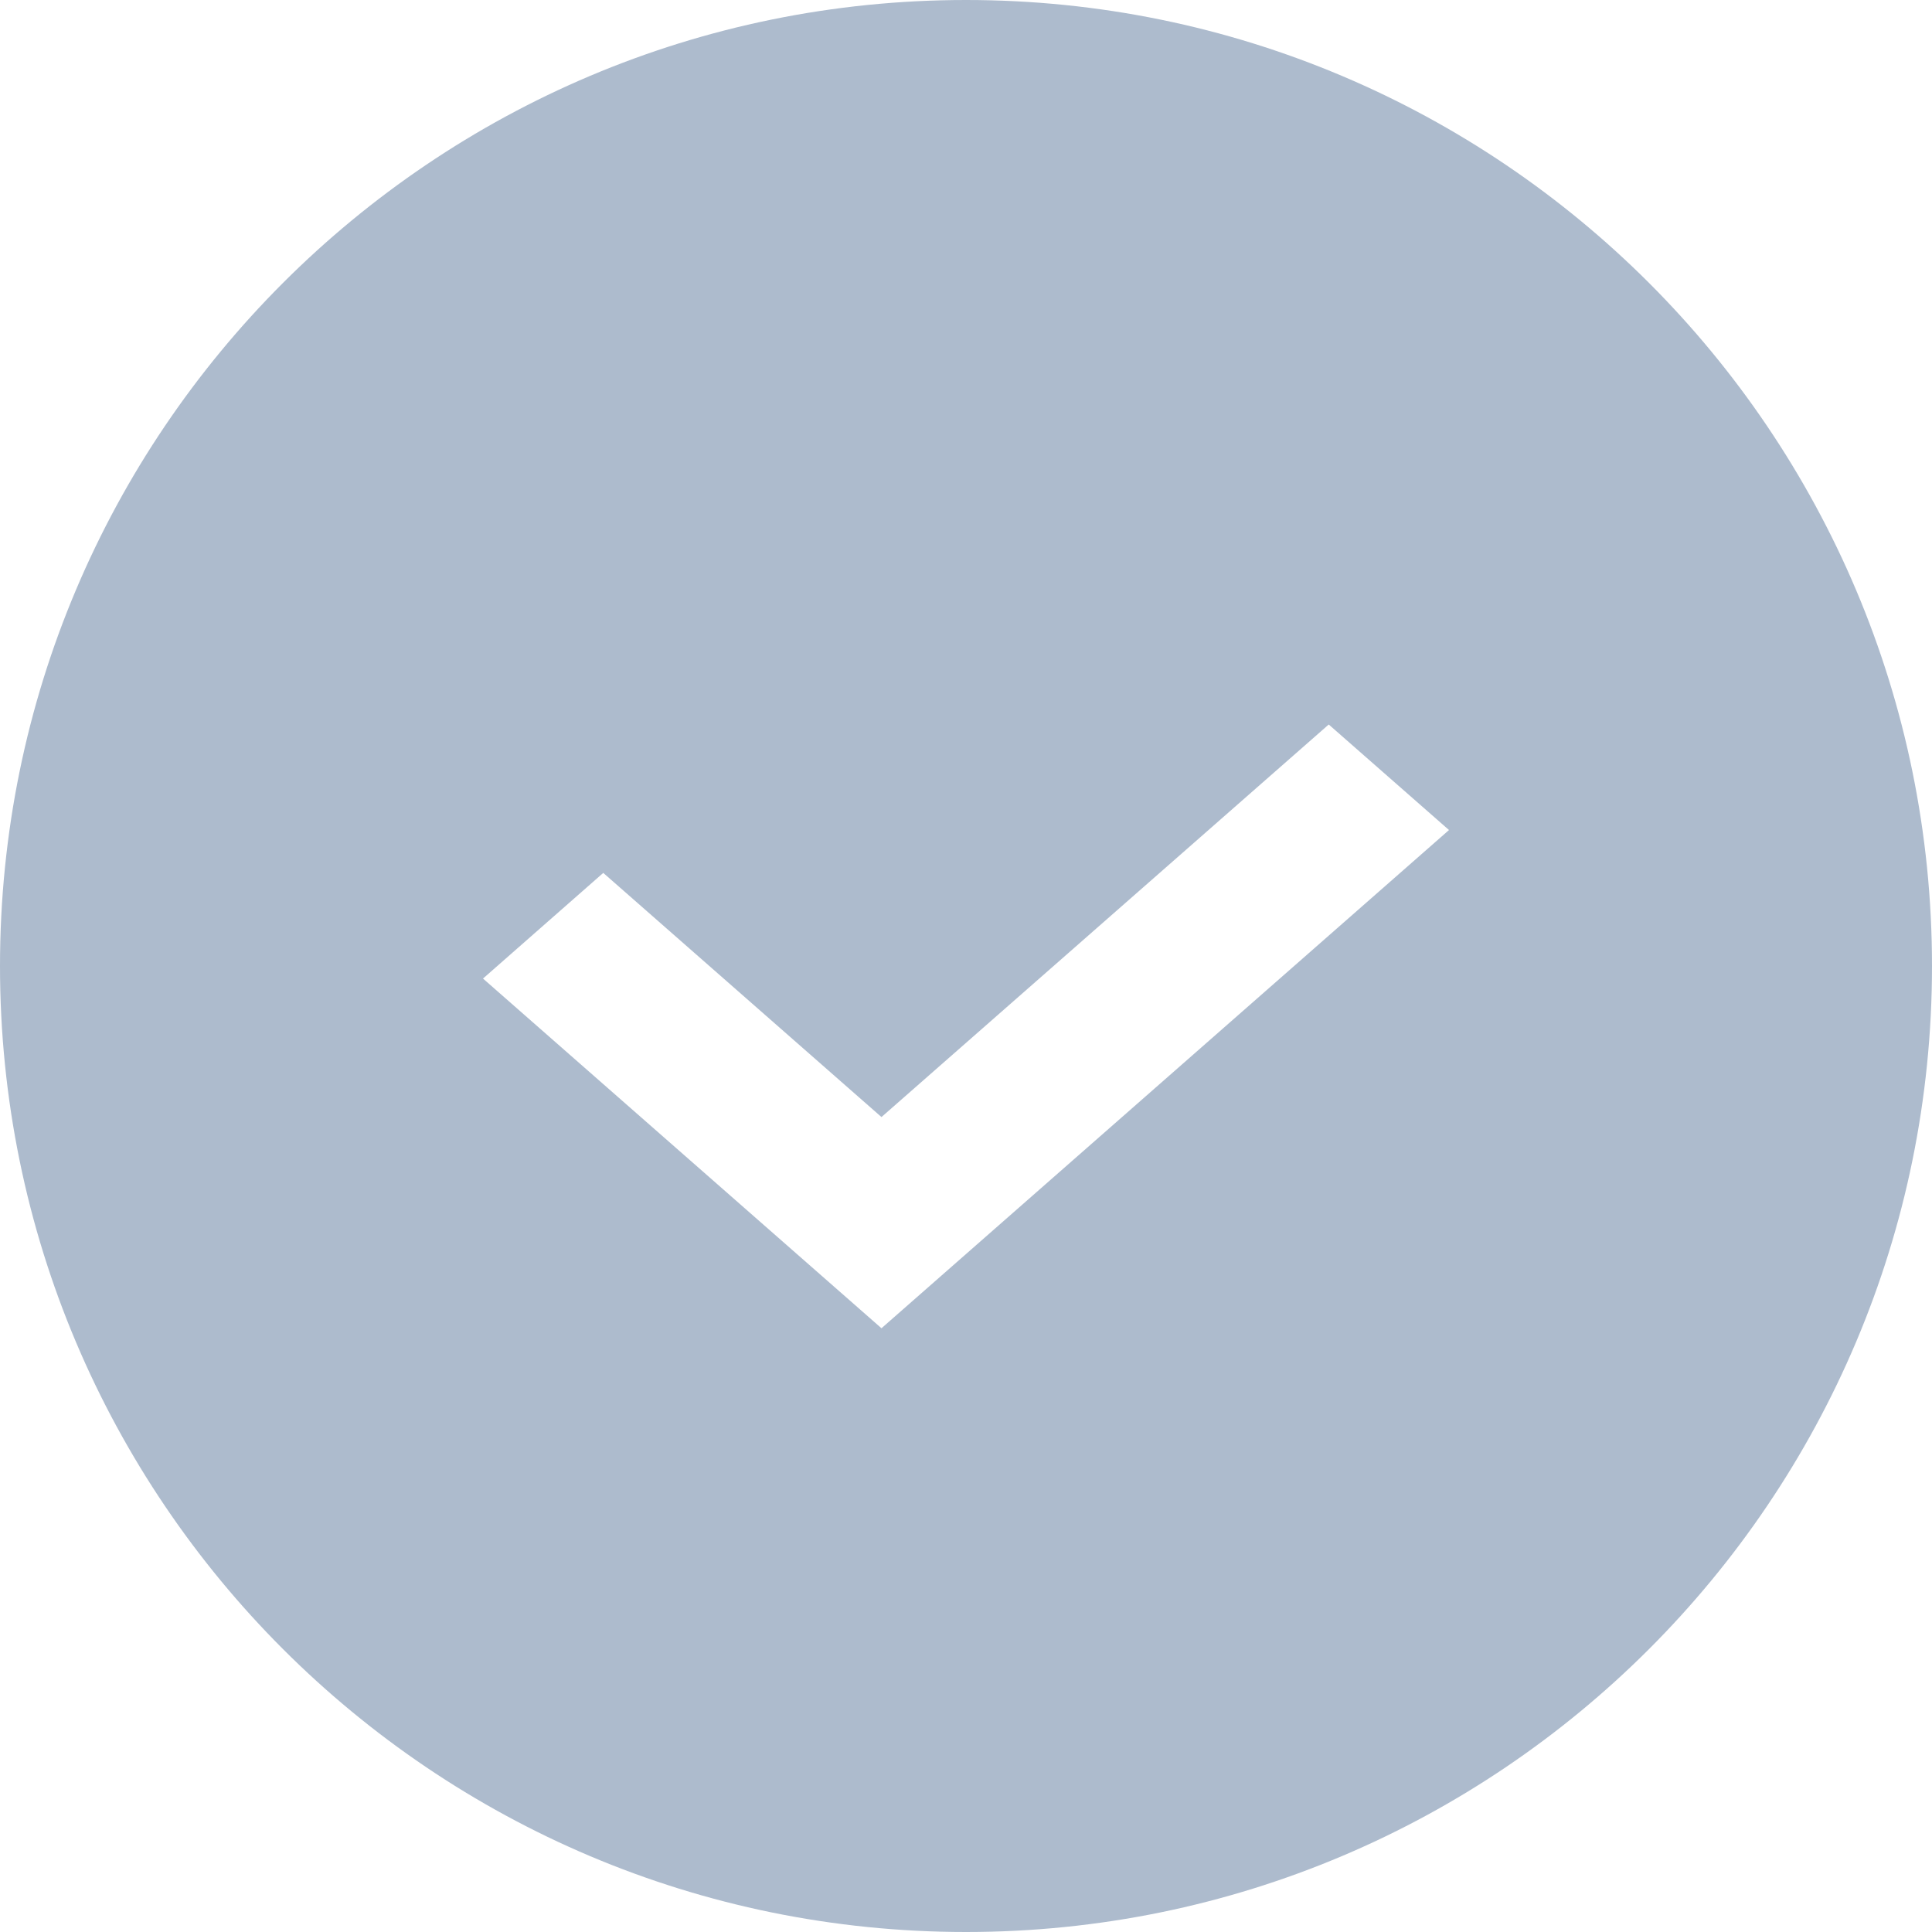
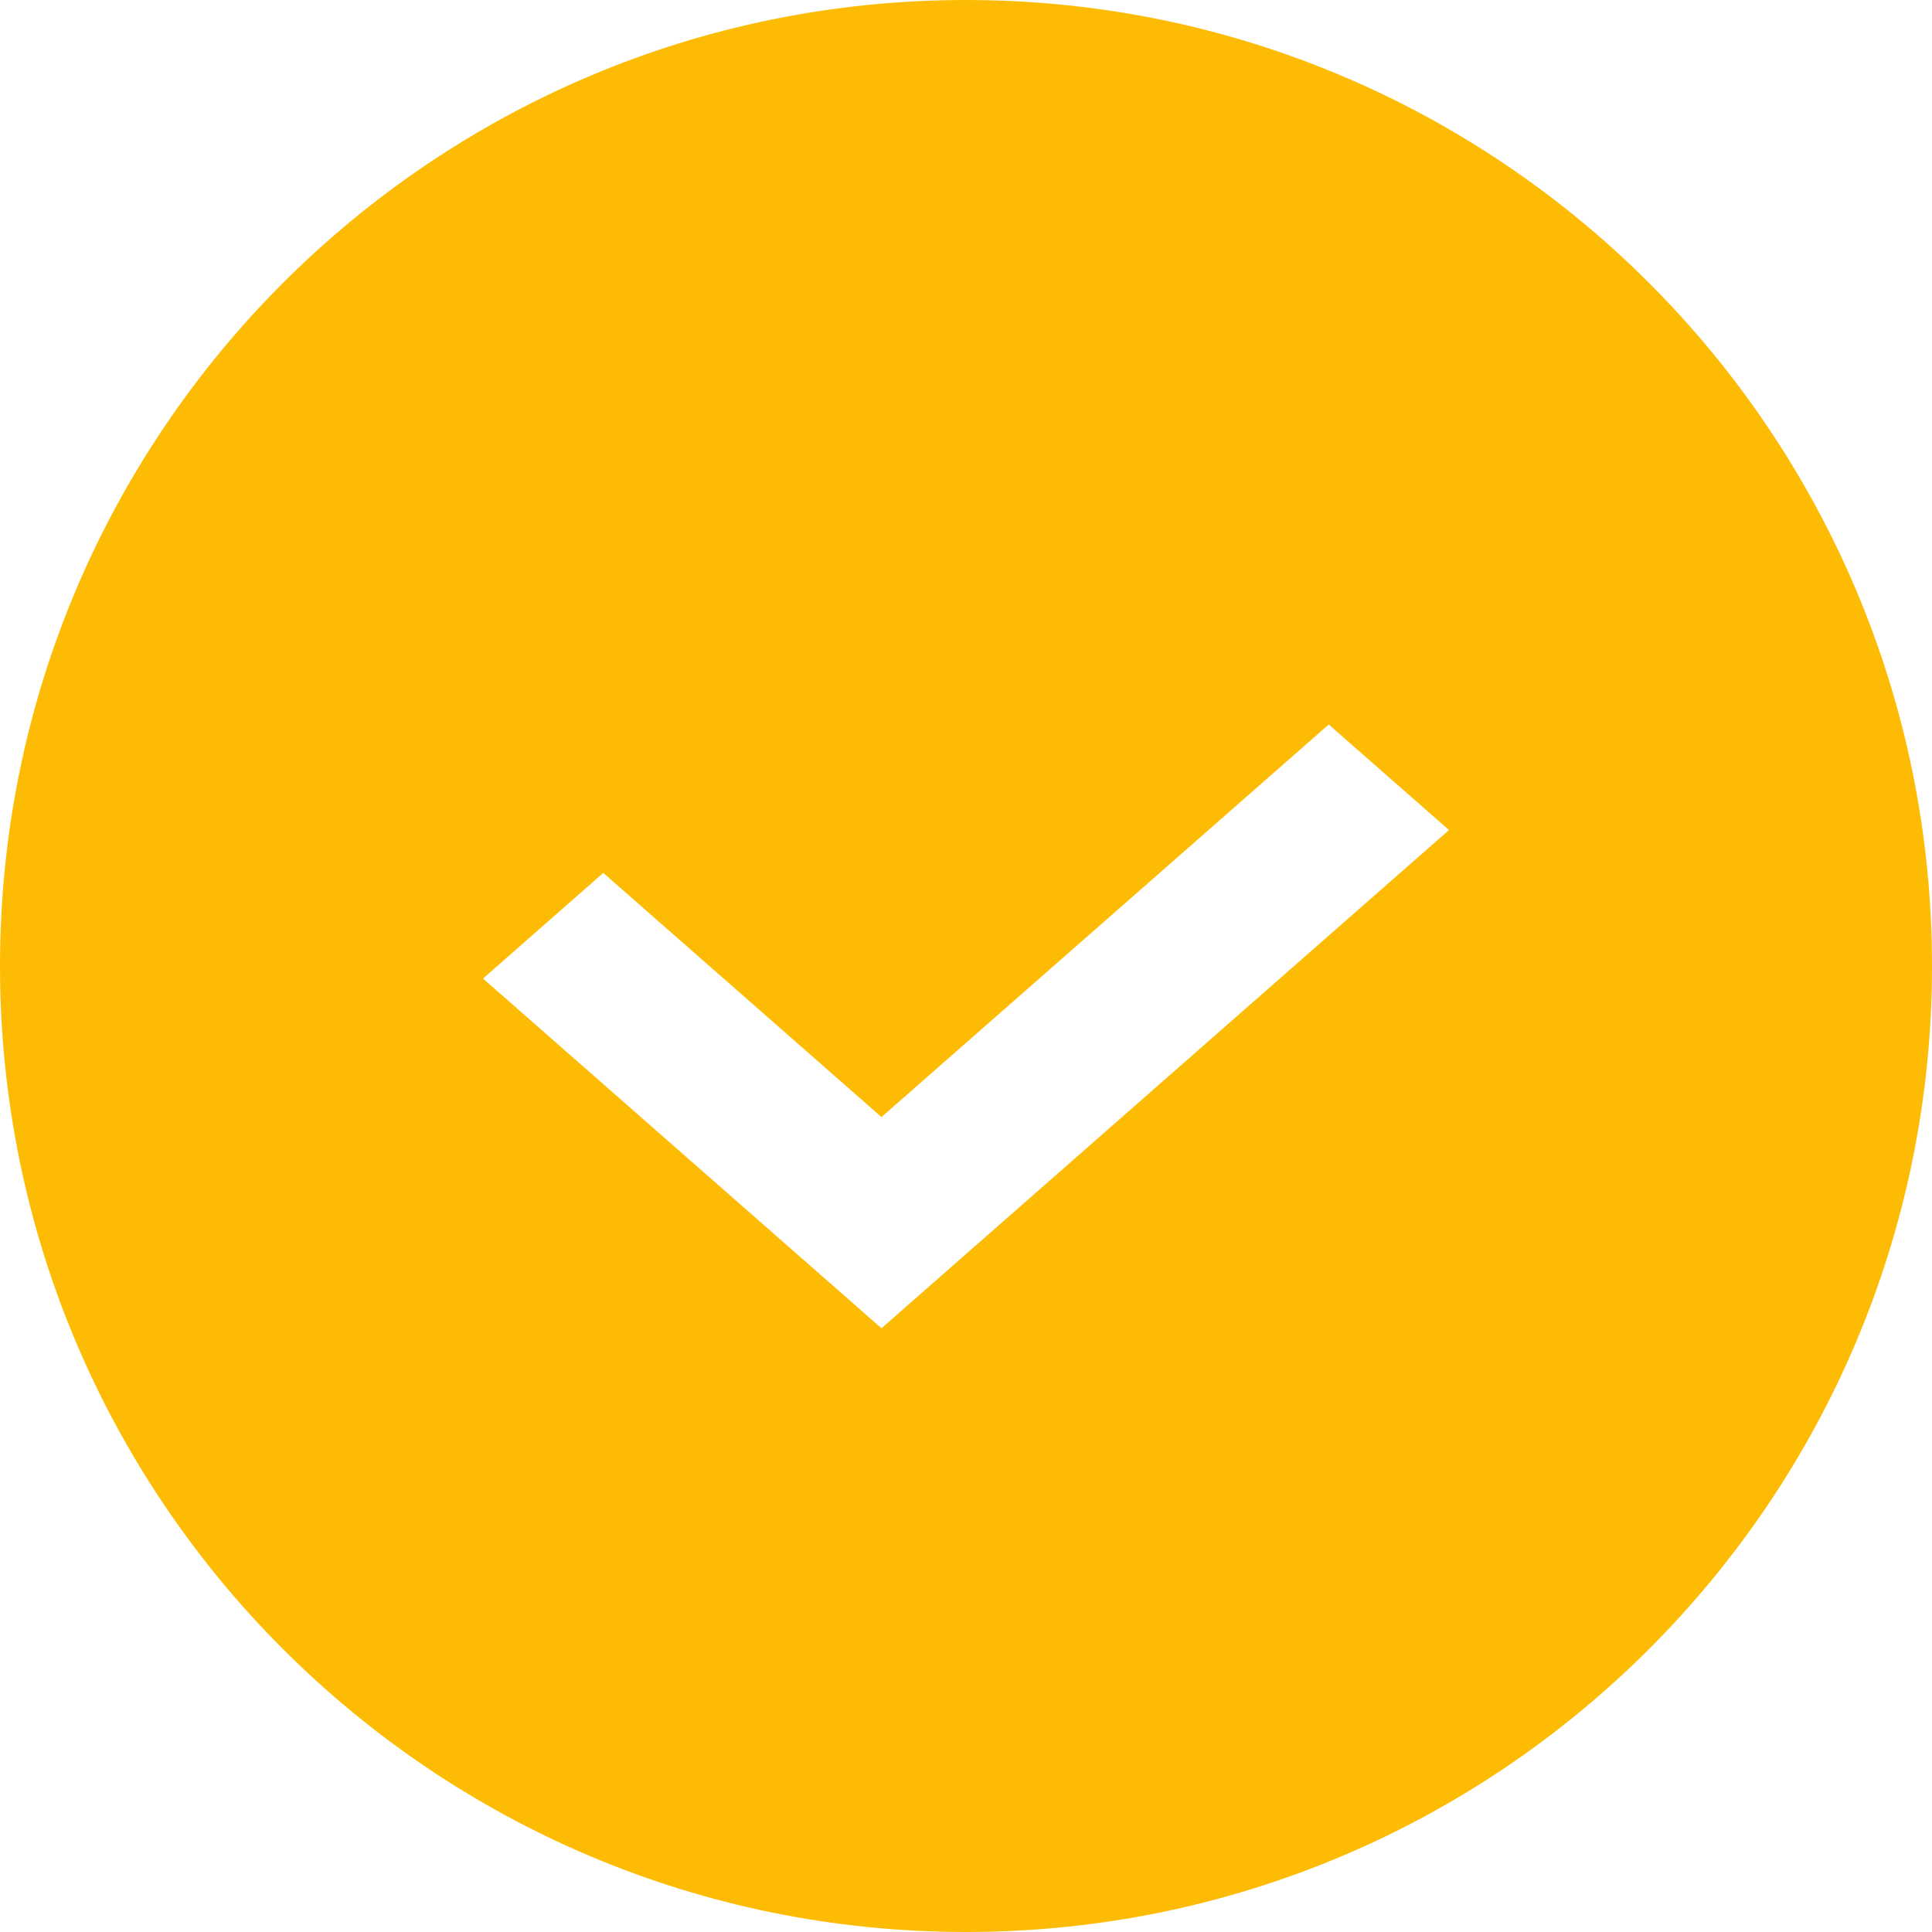
<svg xmlns="http://www.w3.org/2000/svg" width="16" height="16">
-   <path d="M8 16c-4.418 0-8-3.582-8-8s3.582-8 8-8 8 3.582 8 8-3.582 8-8 8zm3.004-10L7.3 9.251 4.996 7.229 4 8.104 7.3 11 12 6.874 11.004 6z" fill="#ADBBCD" fill-rule="evenodd" />
+   <path d="M8 16c-4.418 0-8-3.582-8-8s3.582-8 8-8 8 3.582 8 8-3.582 8-8 8zm3.004-10L7.3 9.251 4.996 7.229 4 8.104 7.3 11 12 6.874 11.004 6z" fill="#fdbc03" fill-rule="evenodd" />
</svg>
